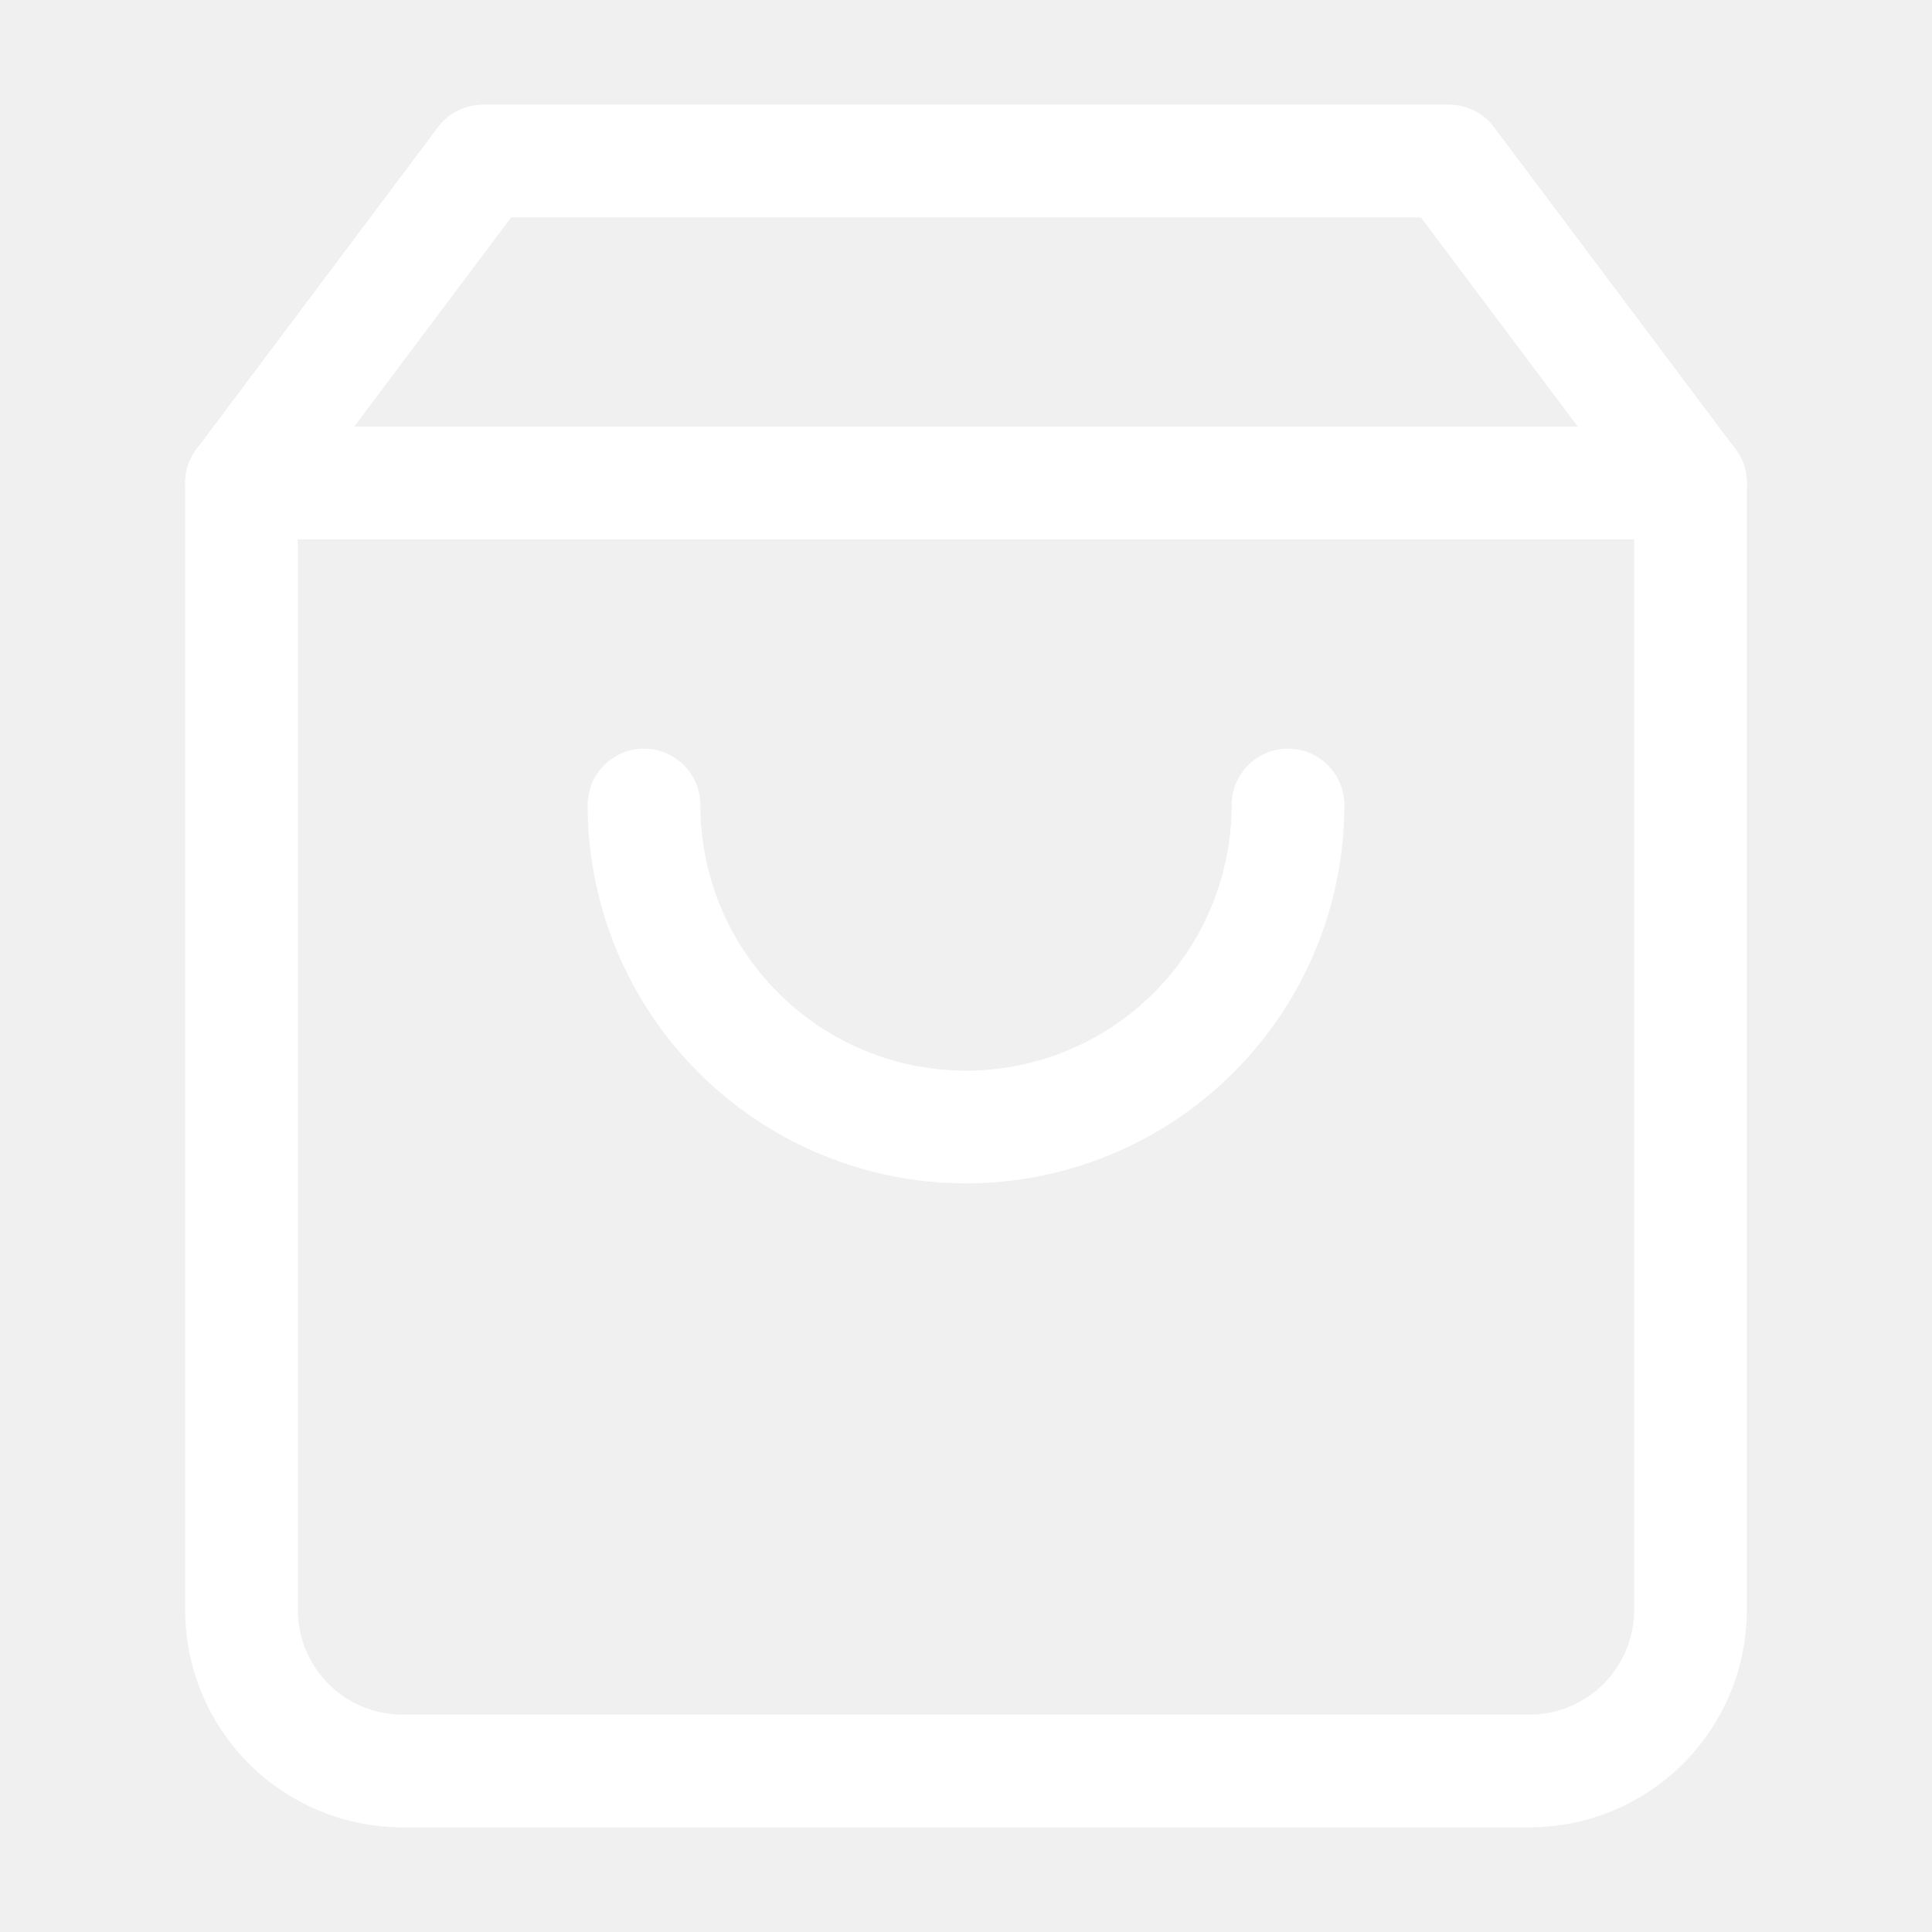
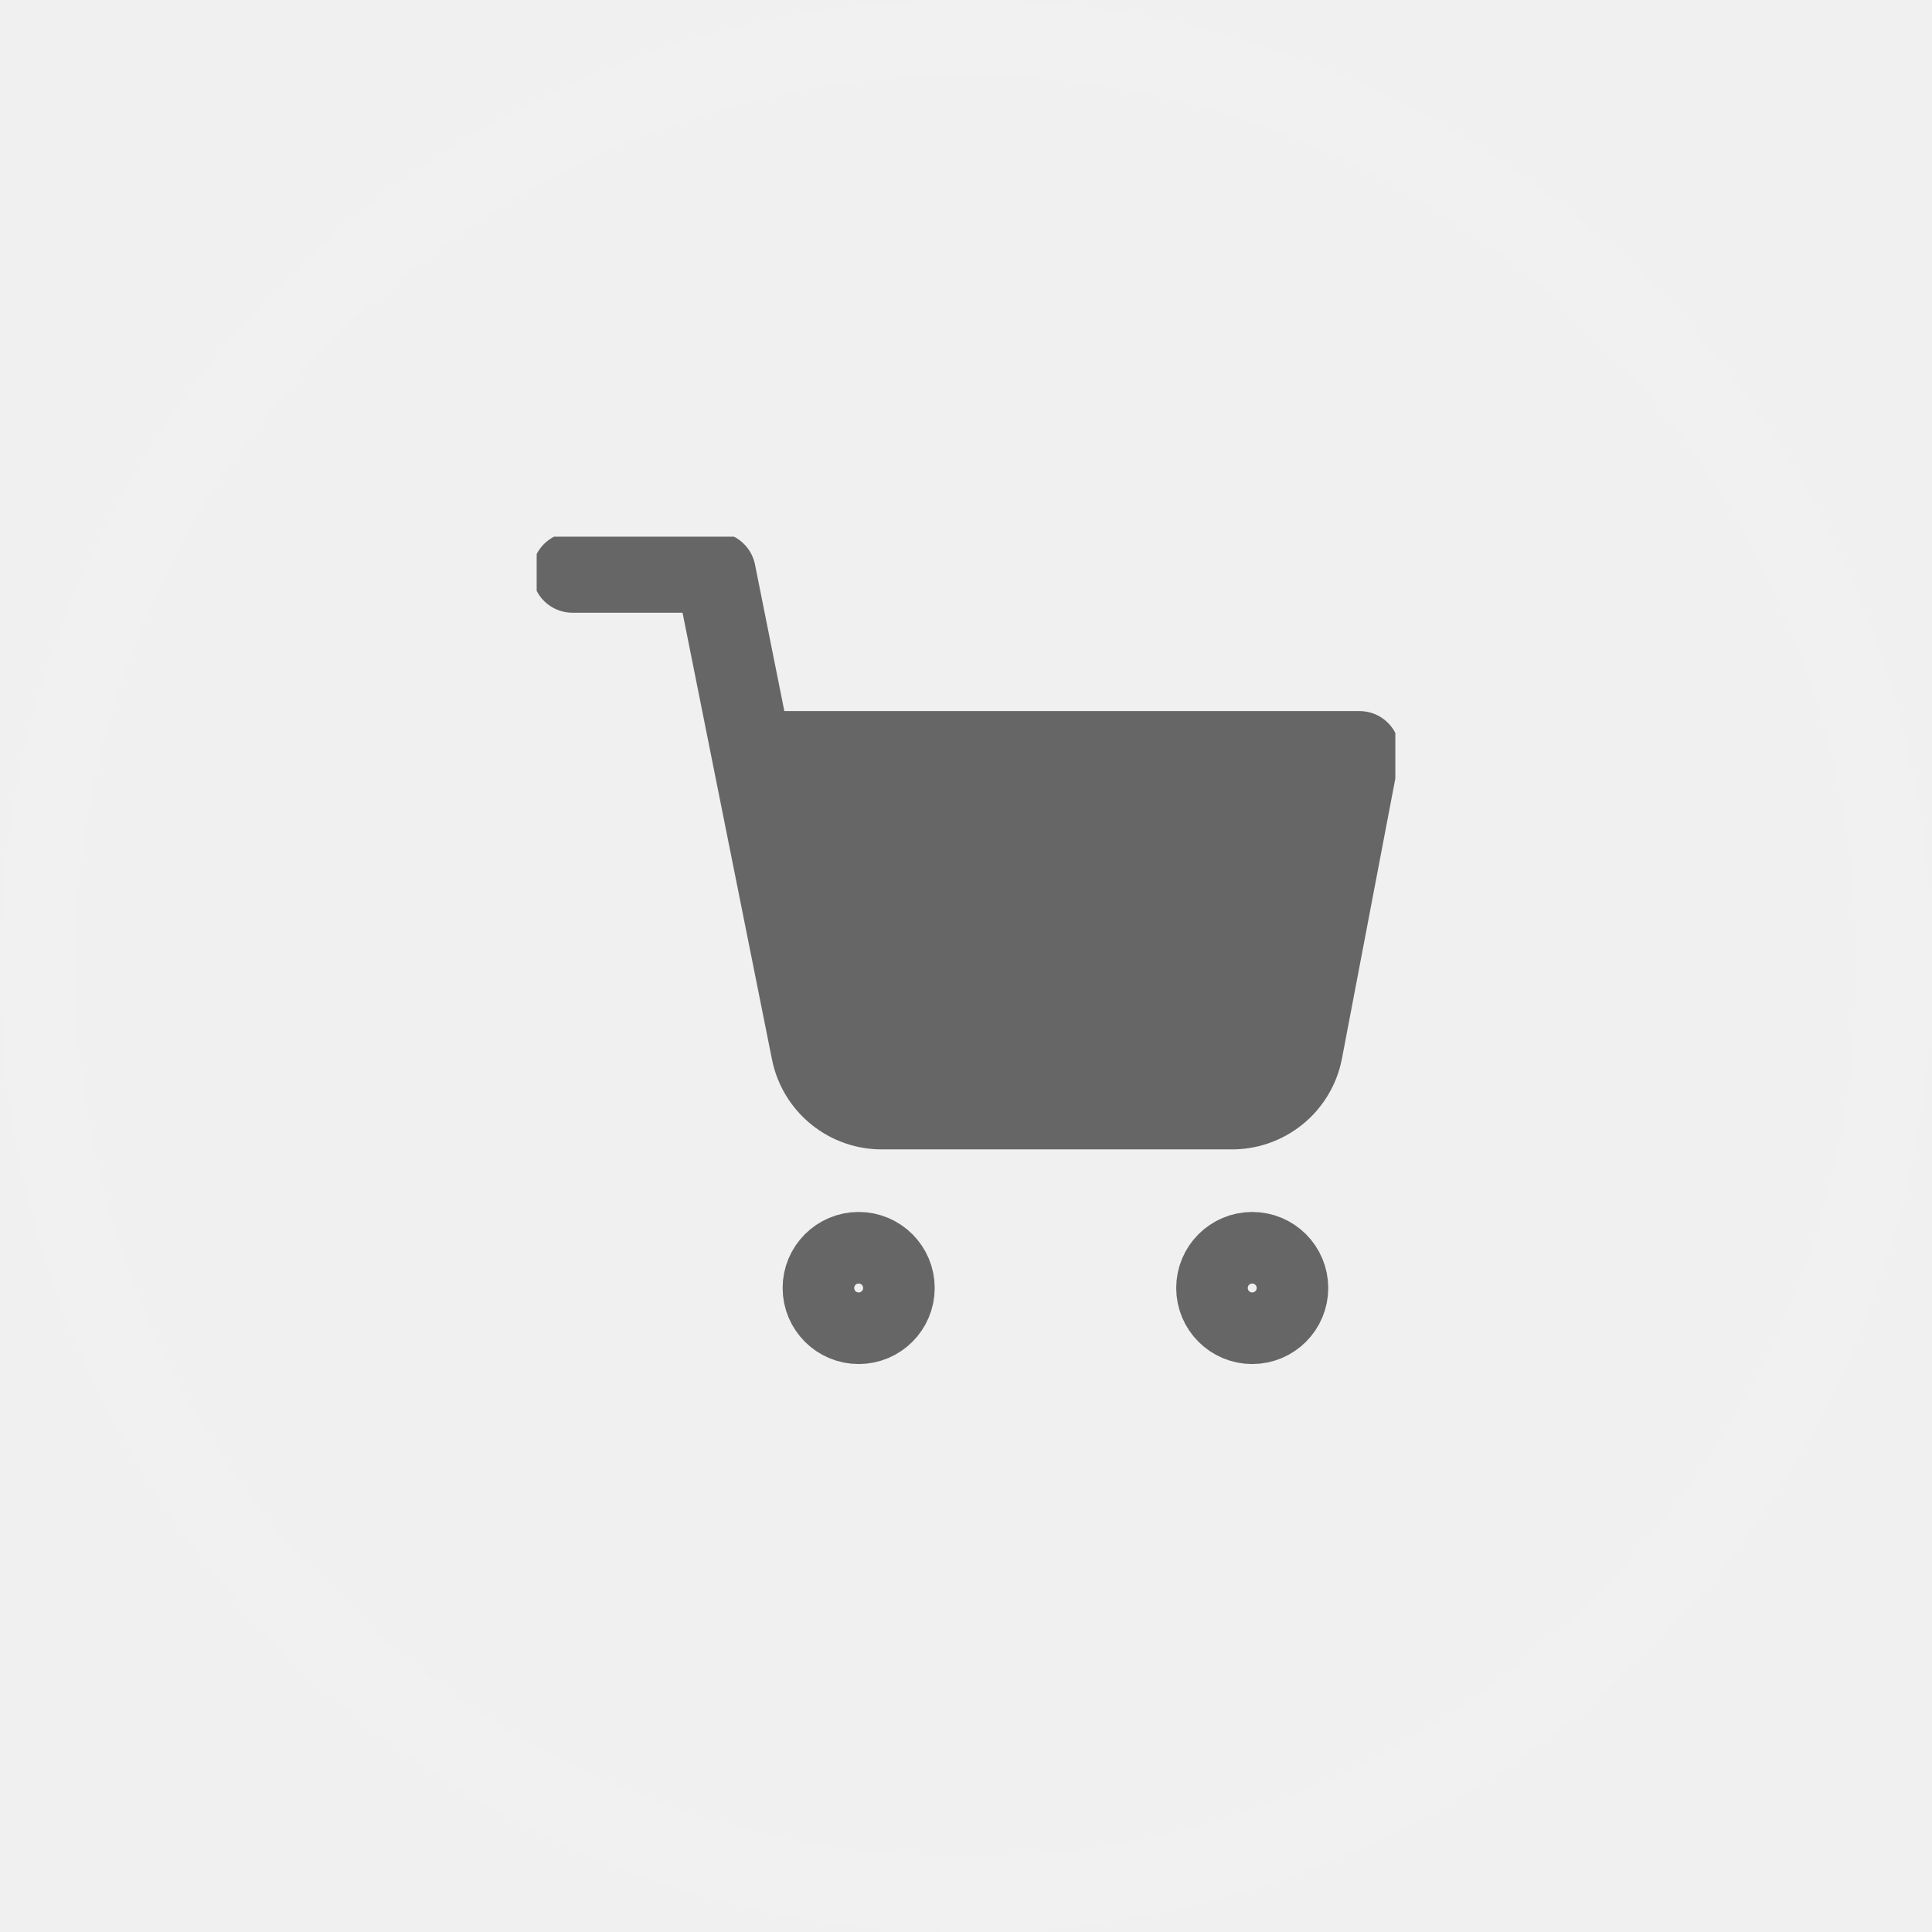
- <svg xmlns="http://www.w3.org/2000/svg" width="24" height="24" viewBox="0 0 24 24" fill="none">
-   <path d="M6 2L3 6V20C3 20.53 3.211 21.039 3.586 21.414C3.961 21.789 4.47 22 5 22H19C19.53 22 20.039 21.789 20.414 21.414C20.789 21.039 21 20.53 21 20V6L18 2H6Z" stroke="white" stroke-width="1.4" stroke-linecap="round" stroke-linejoin="round" />
-   <path d="M3 6H21" stroke="white" stroke-width="1.4" stroke-linecap="round" stroke-linejoin="round" />
-   <path d="M16 10C16 11.061 15.579 12.078 14.828 12.828C14.078 13.579 13.061 14 12 14C10.939 14 9.922 13.579 9.172 12.828C8.421 12.078 8 11.061 8 10" stroke="white" stroke-width="1.4" stroke-linecap="round" stroke-linejoin="round" />
+ <svg xmlns="http://www.w3.org/2000/svg" width="36" height="36" viewBox="0 0 36 36" fill="none">
+   <circle cx="18" cy="18" r="17.3" fill="#F1F1F1" fill-opacity="0.2" stroke="#F1F1F1" stroke-width="1.4" />
+   <g clip-path="url(#clip0_109_139)">
+     <path d="M16 24.667C16.368 24.667 16.667 24.368 16.667 24C16.667 23.632 16.368 23.333 16 23.333C15.632 23.333 15.333 23.632 15.333 24C15.333 24.368 15.632 24.667 16 24.667Z" stroke="#666666" stroke-width="1.5" stroke-linecap="round" stroke-linejoin="round" />
+     <path d="M23.333 24.667C23.702 24.667 24 24.368 24 24C24 23.632 23.702 23.333 23.333 23.333C22.965 23.333 22.667 23.632 22.667 24C22.667 24.368 22.965 24.667 23.333 24.667Z" stroke="#666666" stroke-width="1.5" stroke-linecap="round" stroke-linejoin="round" />
+     <path d="M14 14L15.12 19.593C15.181 19.9 15.348 20.176 15.592 20.372C15.835 20.568 16.14 20.673 16.453 20.667H22.933C23.246 20.673 23.551 20.568 23.795 20.372C24.039 20.176 24.206 19.9 24.267 19.593L25.333 14H14Z" fill="#666666" />
+     <path d="M10.667 10.667H13.333L15.12 19.593M15.12 19.593C15.181 19.9 15.348 20.176 15.592 20.372C15.835 20.568 16.14 20.673 16.453 20.667H22.933C23.246 20.673 23.551 20.568 23.795 20.372C24.039 20.176 24.206 19.9 24.267 19.593L25.333 14H14L15.12 19.593Z" stroke="#666666" stroke-width="1.5" stroke-linecap="round" stroke-linejoin="round" />
+   </g>
+   <defs>
+     <clipPath id="clip0_109_139">
+       <rect width="16" height="16" fill="white" transform="translate(10 10)" />
+     </clipPath>
+   </defs>
</svg>
